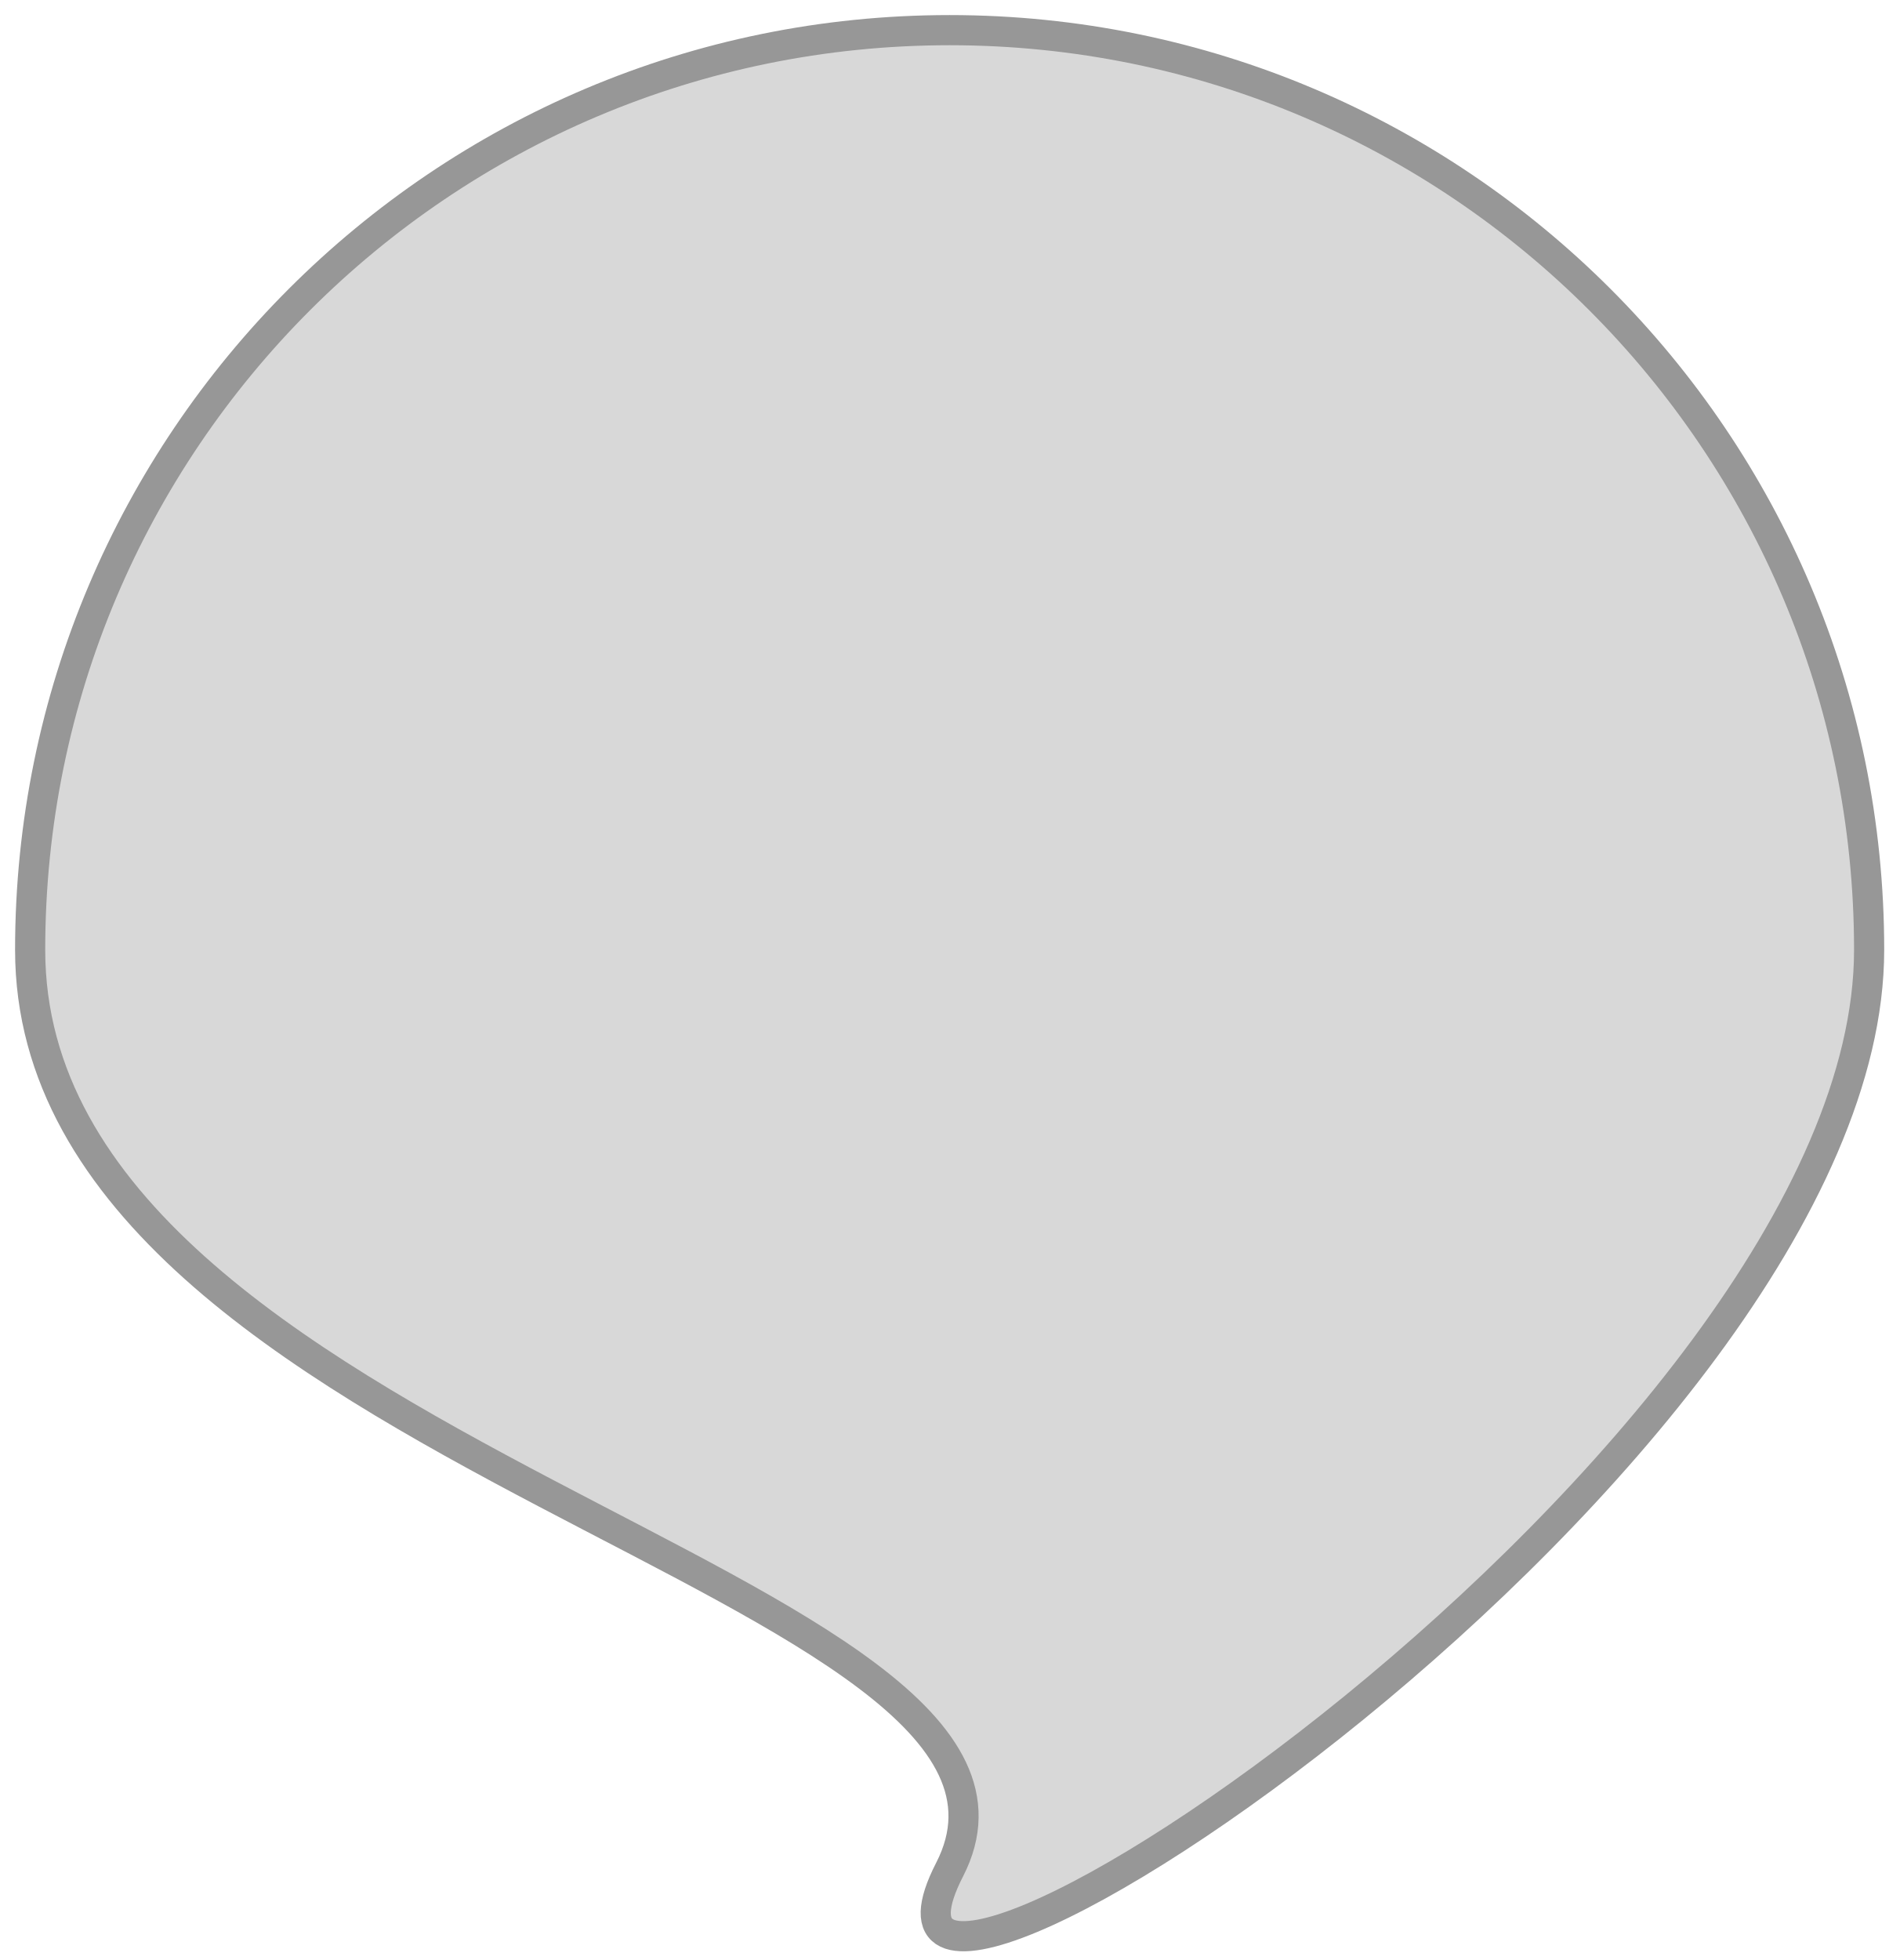
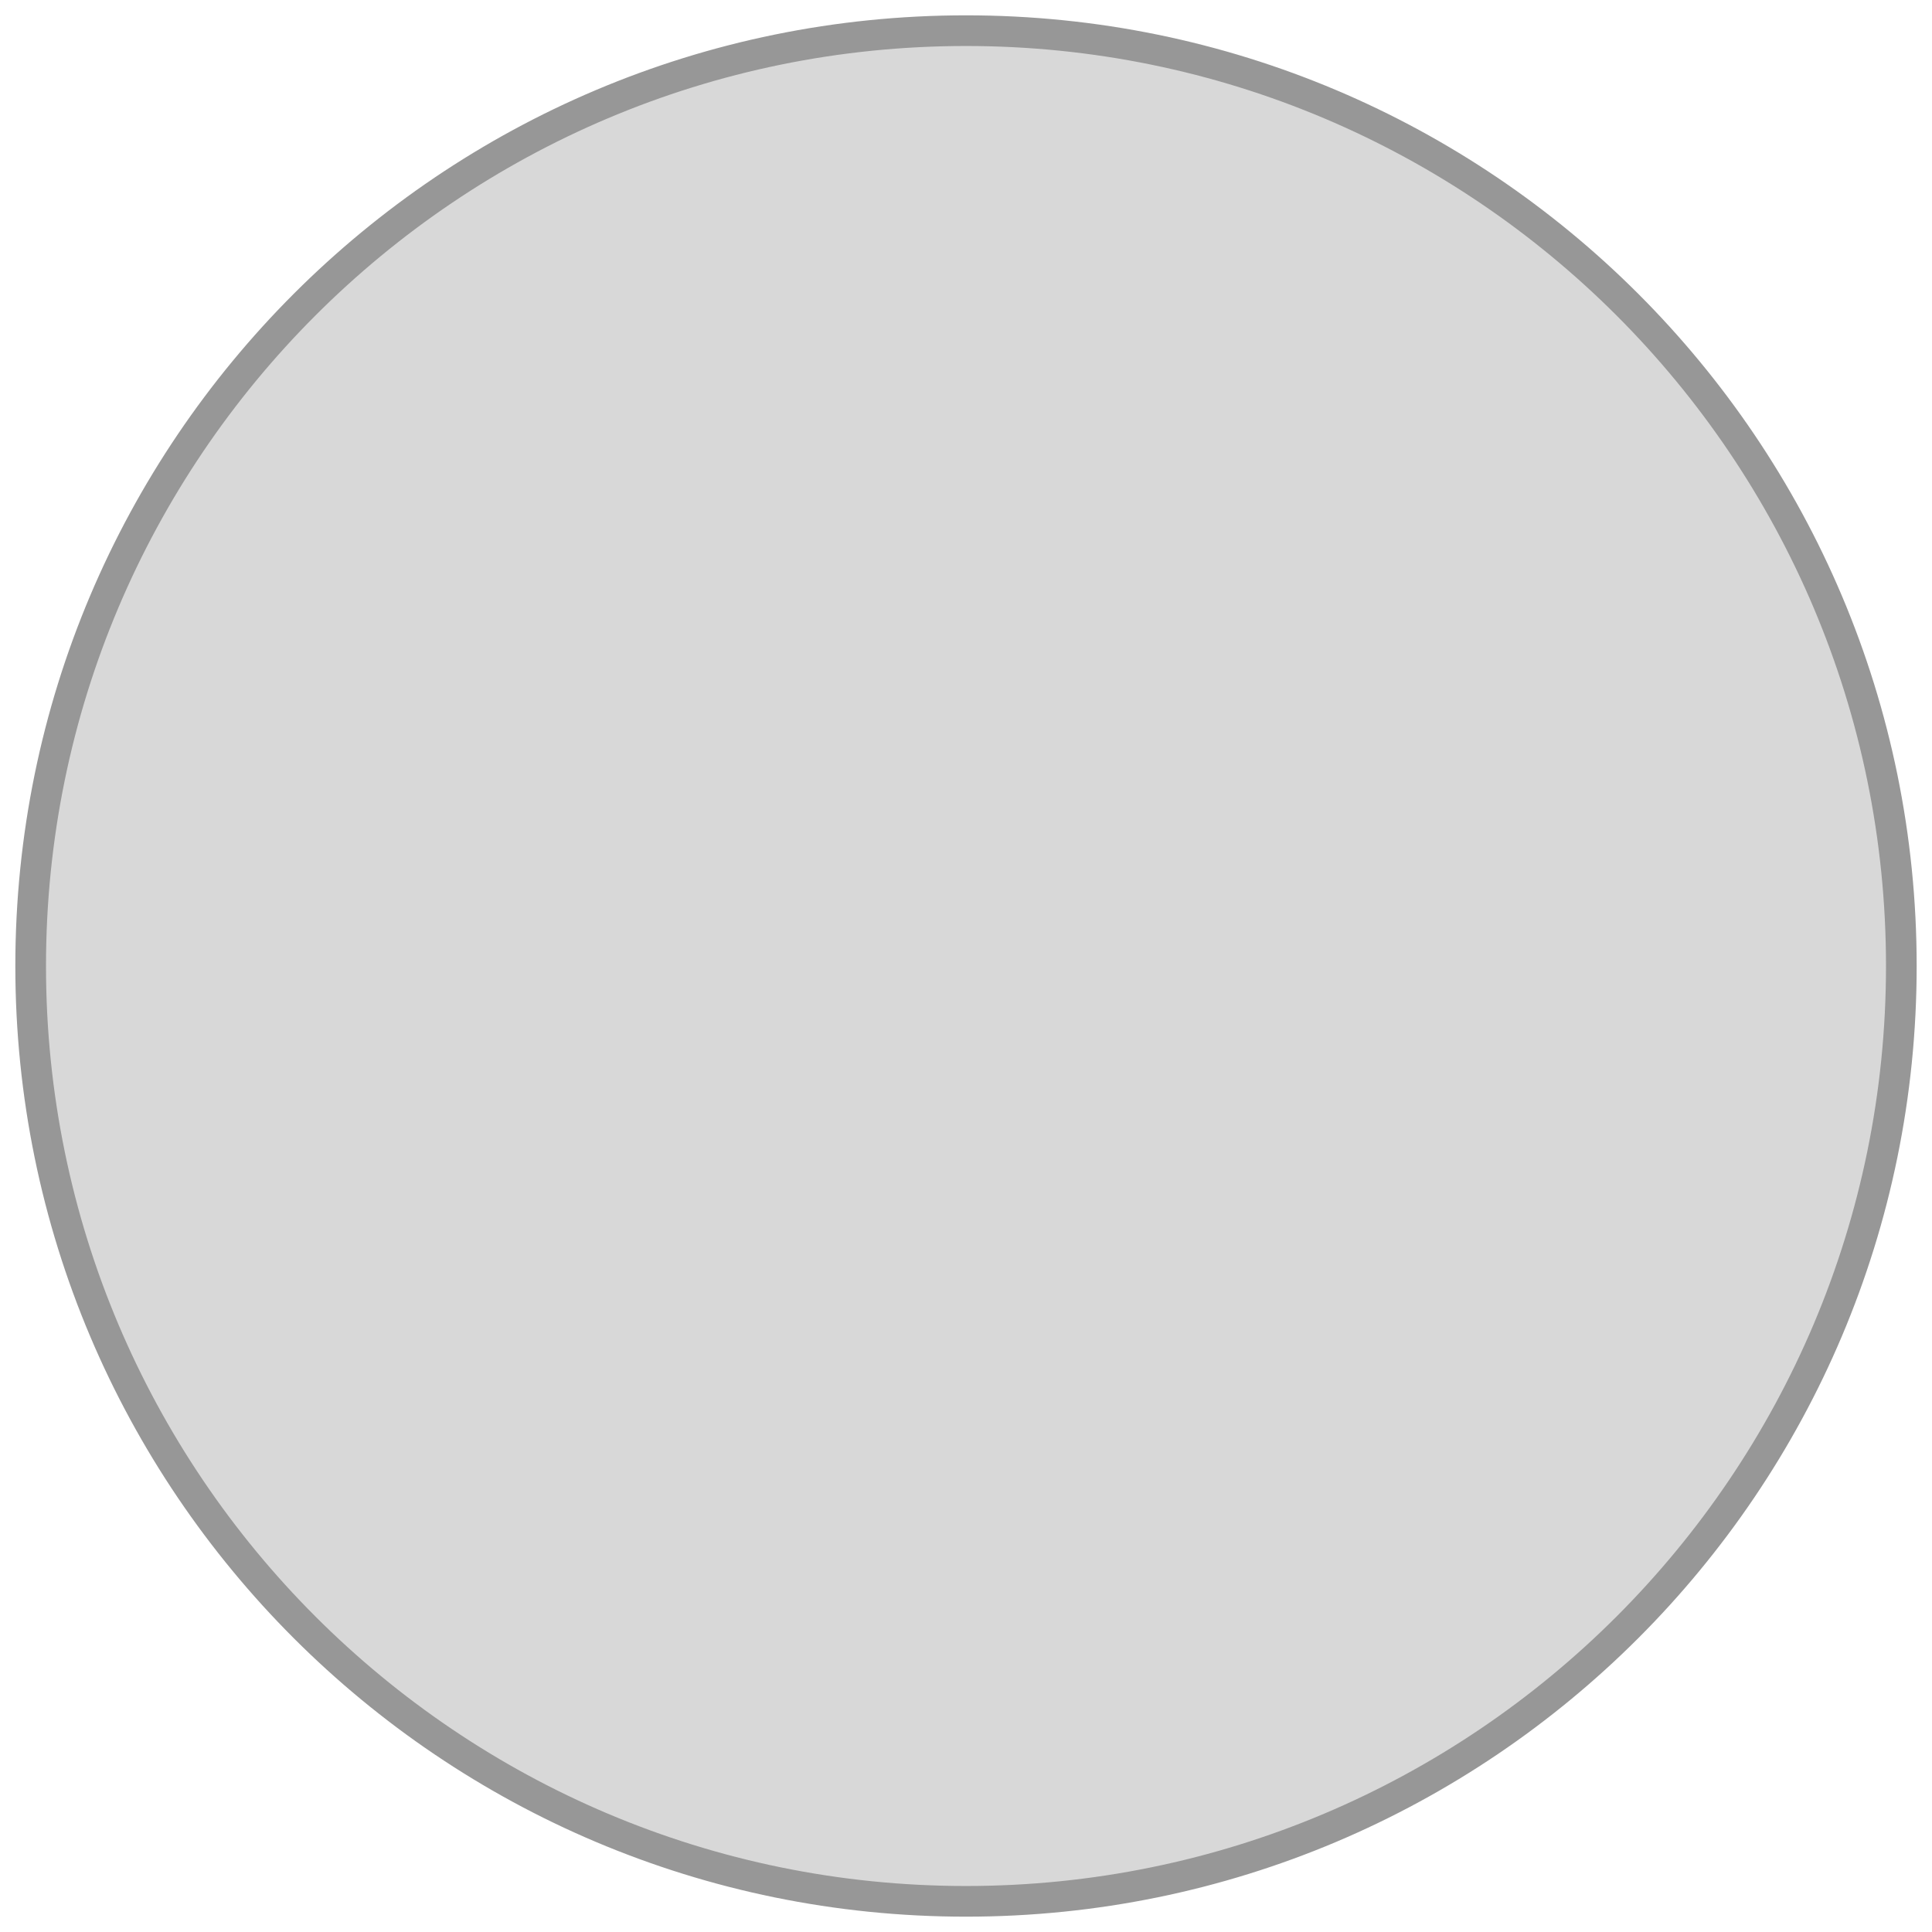
- <svg xmlns="http://www.w3.org/2000/svg" width="63px" height="65px" viewBox="0 0 63 65" version="1.1">
+ <svg xmlns="http://www.w3.org/2000/svg" width="63px" height="63px" viewBox="0 0 63 63" version="1.1">
  <g id="design-tokens" stroke="none" stroke-width="1" fill="none" fill-rule="evenodd">
    <g id="tokens" transform="translate(-34, -1701)" fill="#D8D8D8" stroke="#979797">
      <g id="SVG" transform="translate(35, 1702)">
-         <path d="M30.5,61 C25.624,70.5 61,47.345 61,30.5 C61,13.655 47.345,0 30.5,0 C13.655,0 0,13.655 0,30.5 C0,47.345 35.376,51.5 30.5,61 Z" id="svg/circle" />
+         <circle id="svg/circle" cx="30.5" cy="30.5" r="30.5" />
      </g>
    </g>
  </g>
</svg>
